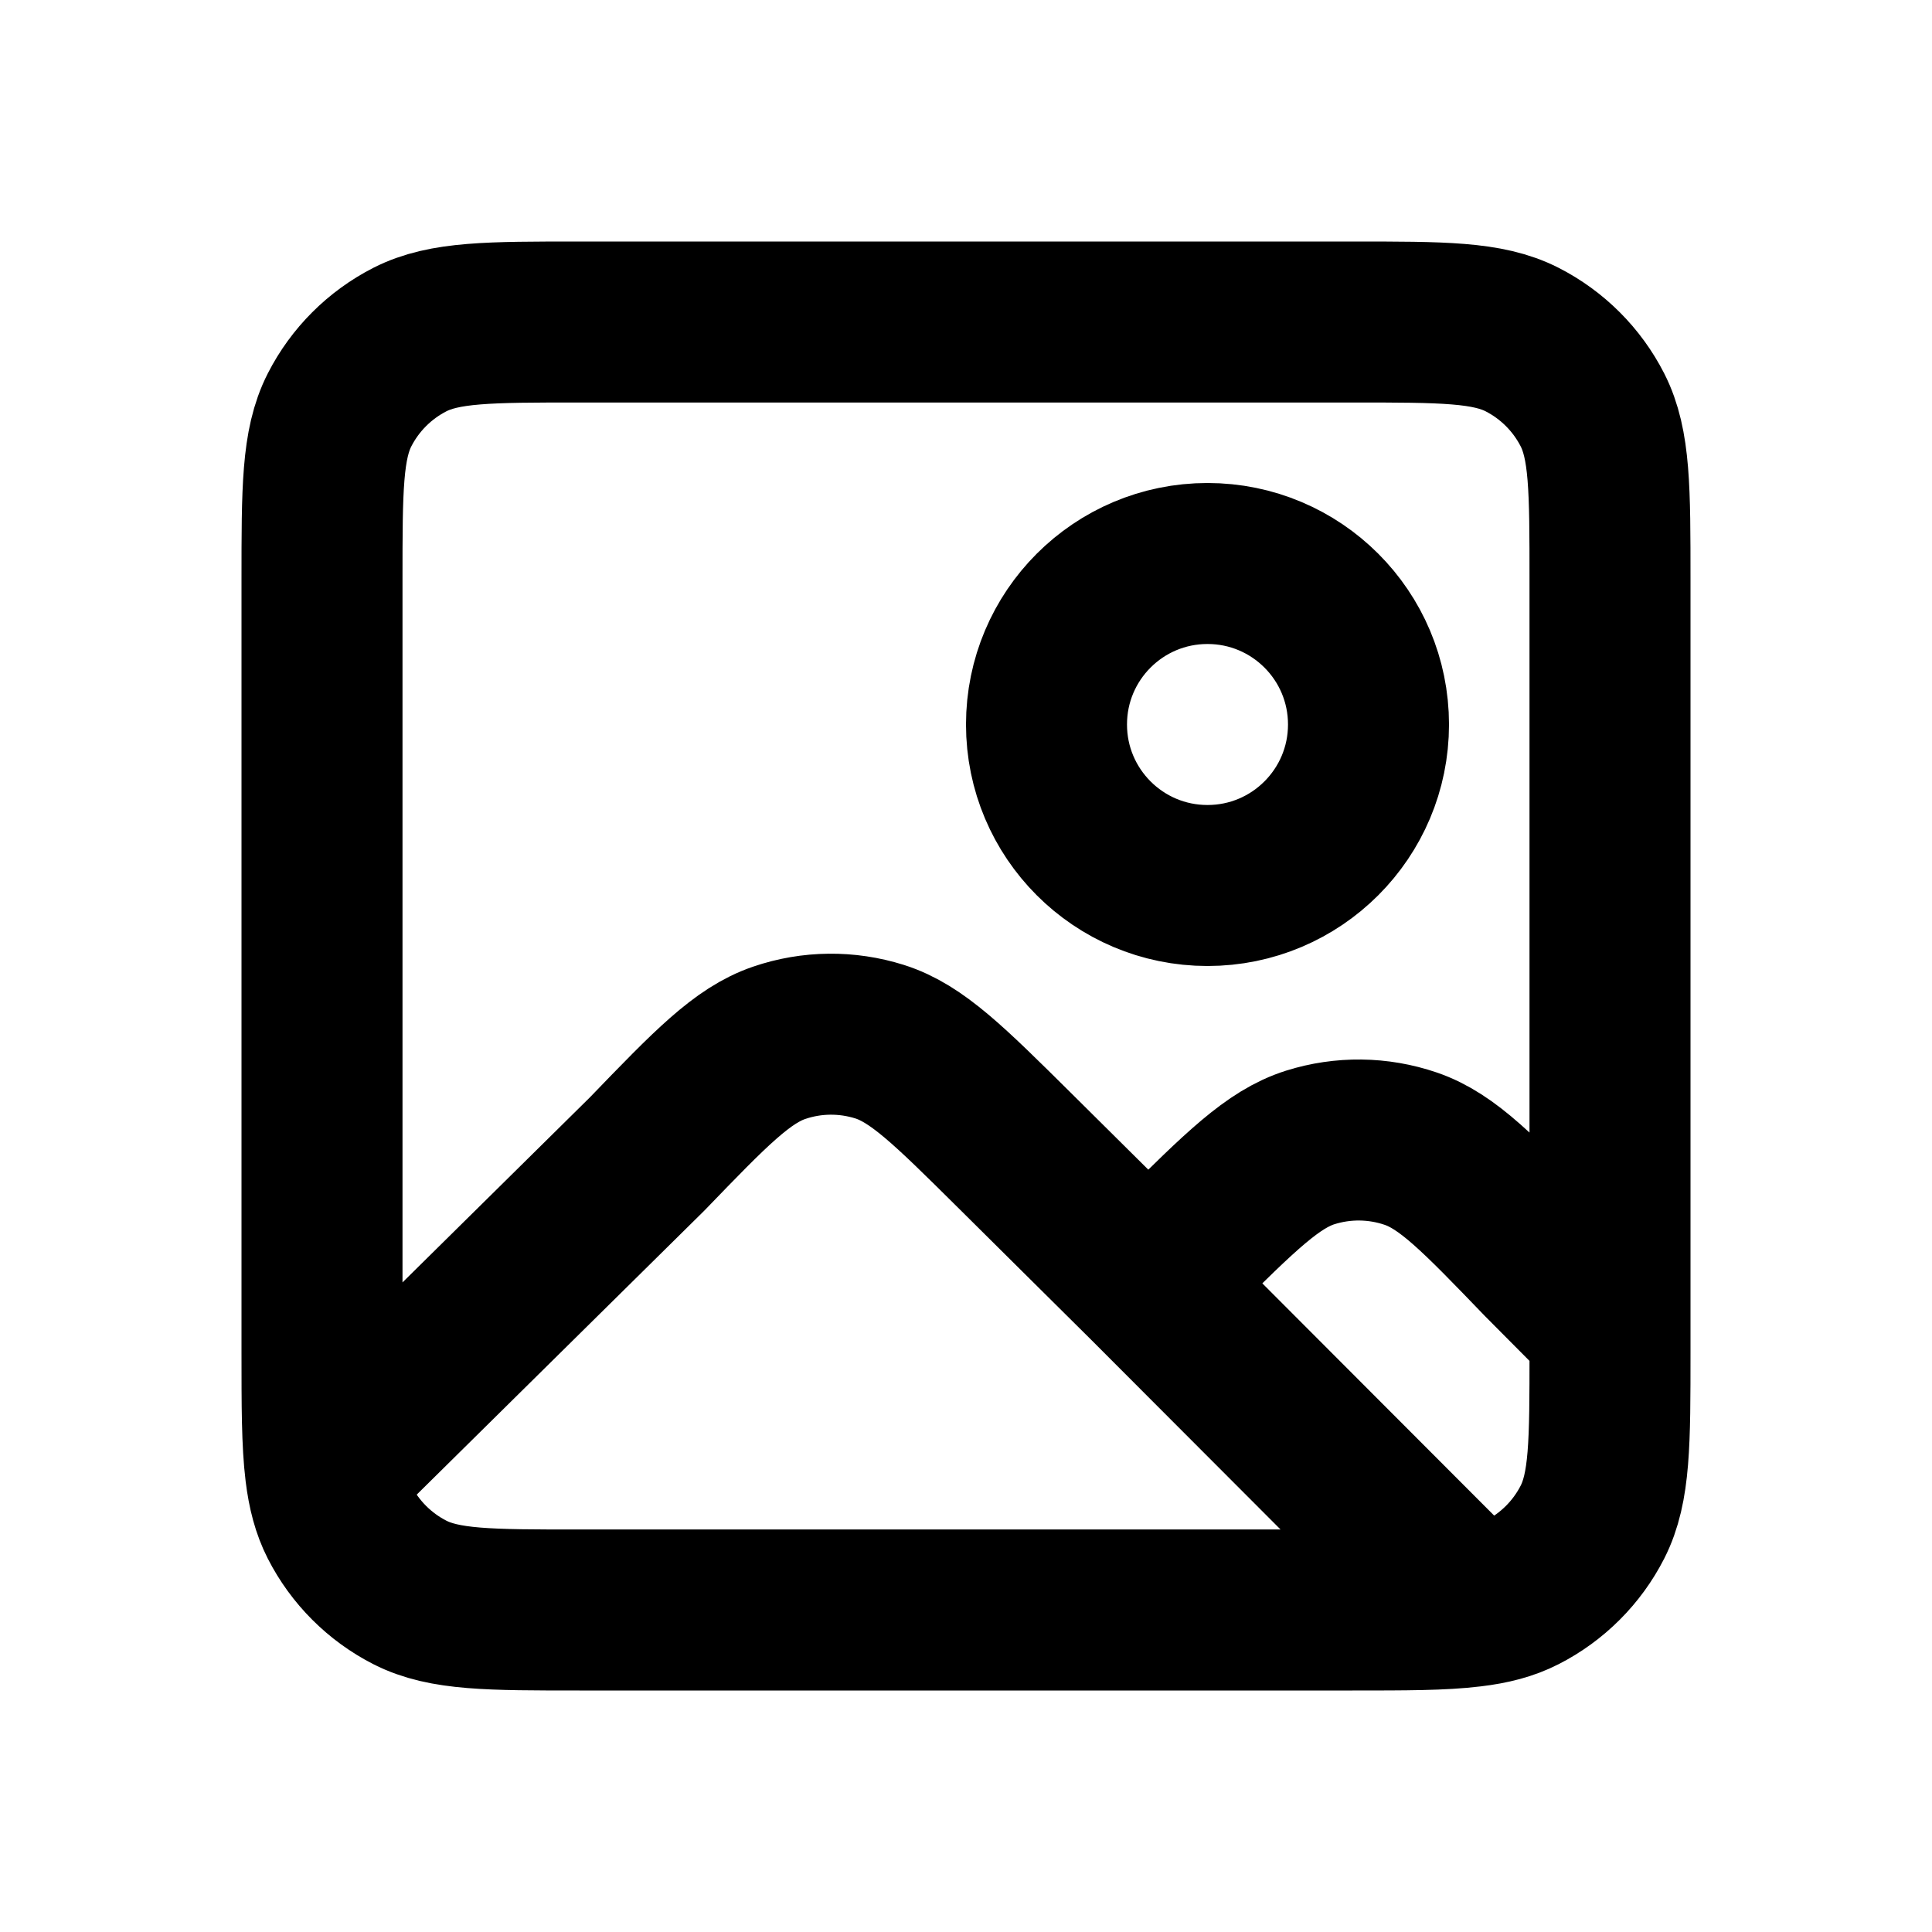
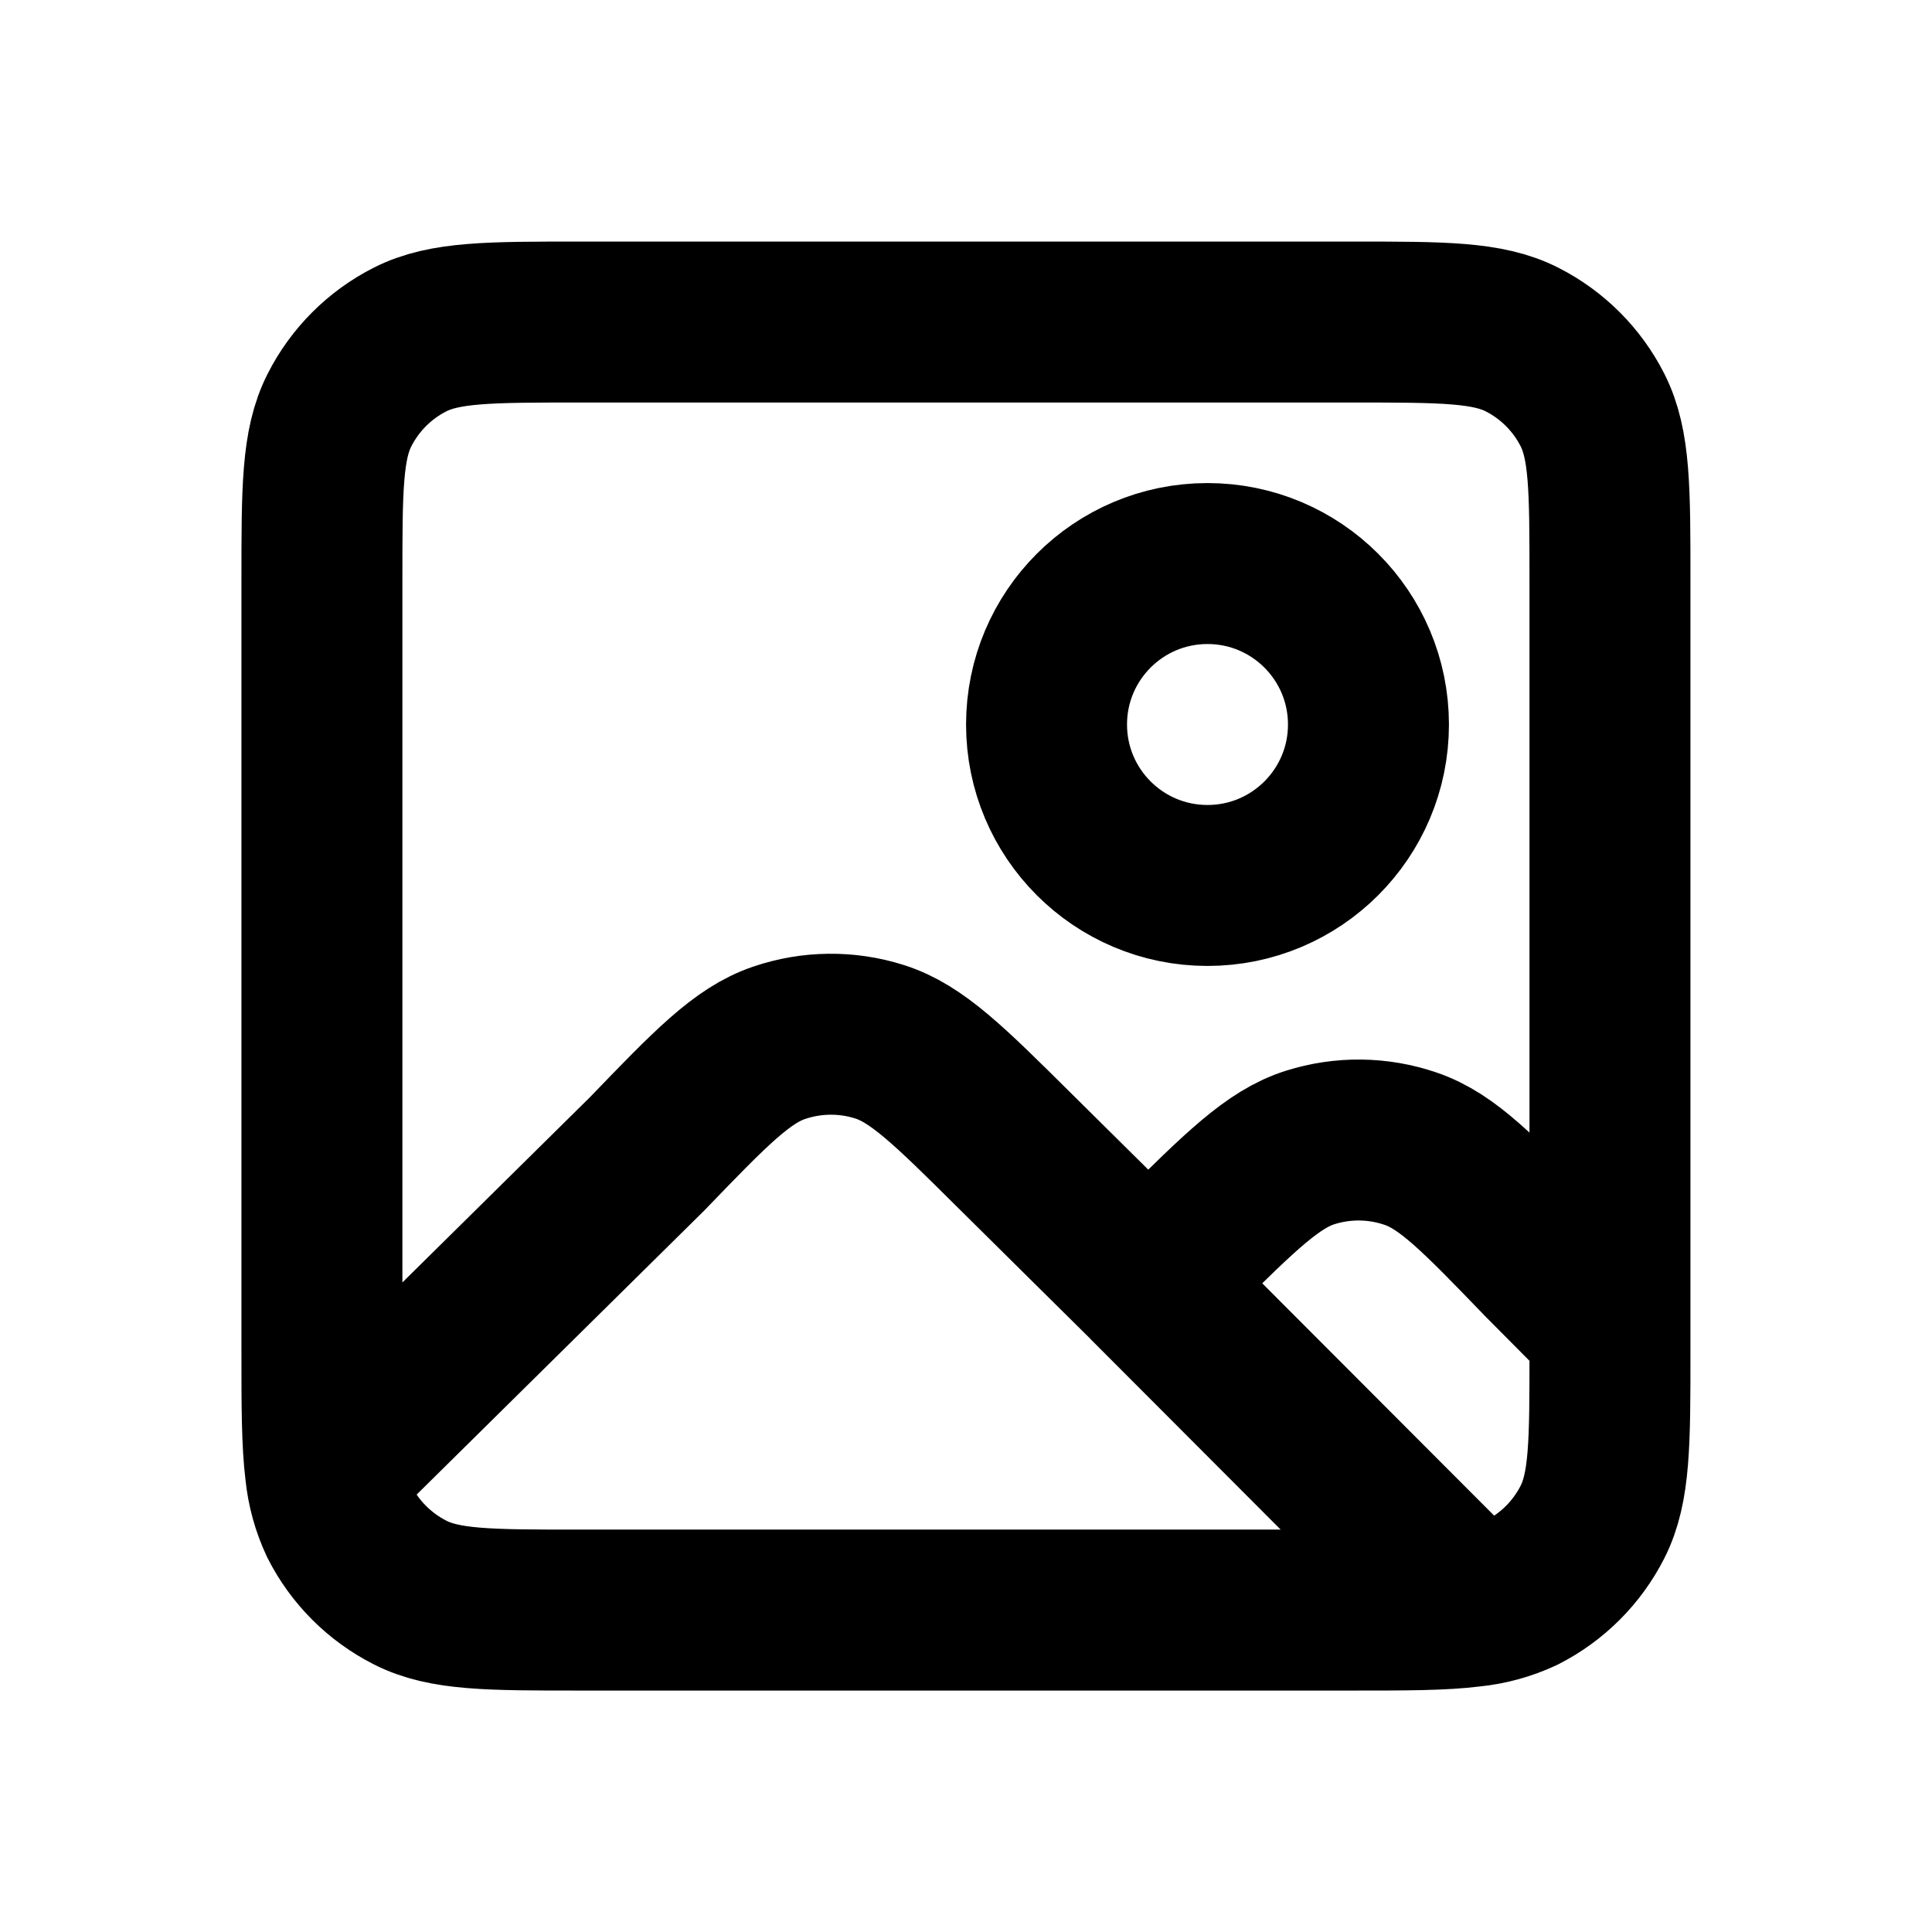
- <svg xmlns="http://www.w3.org/2000/svg" width="800px" height="800px" viewBox="0 0 24 24" fill="none">
-   <path d="M14.264 15.938L12.596 14.283C11.791 13.485 11.388 13.086 10.927 12.94C10.52 12.812 10.084 12.816 9.68 12.954C9.222 13.11 8.828 13.517 8.041 14.333L4.044 18.28M14.264 15.938L14.605 15.599C15.411 14.8 15.814 14.4 16.276 14.254C16.683 14.126 17.12 14.131 17.524 14.269C17.982 14.425 18.376 14.834 19.163 15.651L20 16.493M14.264 15.938L18.275 19.956M18.275 19.956C17.918 20 17.454 20 16.8 20H7.2C6.08 20 5.52 20 5.092 19.782C4.716 19.59 4.41 19.284 4.218 18.908C4.128 18.731 4.075 18.532 4.044 18.28M18.275 19.956C18.529 19.926 18.73 19.873 18.908 19.782C19.284 19.59 19.59 19.284 19.782 18.908C20 18.48 20 17.92 20 16.8V16.493M4.044 18.28C4 17.922 4 17.457 4 16.8V7.2C4 6.08 4 5.52 4.218 5.092C4.41 4.716 4.716 4.41 5.092 4.218C5.52 4 6.08 4 7.2 4H16.8C17.92 4 18.48 4 18.908 4.218C19.284 4.41 19.59 4.716 19.782 5.092C20 5.52 20 6.08 20 7.2V16.493M17 9C17 10.104 16.105 11 15 11C13.895 11 13 10.104 13 9C13 7.895 13.895 7 15 7C16.105 7 17 7.895 17 9Z" stroke="#000000" stroke-width="2" stroke-linecap="round" stroke-linejoin="round" />
+ <svg xmlns="http://www.w3.org/2000/svg" fill="none" viewBox="0 0 16 16">
+   <path stroke="#000" stroke-linecap="round" stroke-linejoin="round" stroke-width="1.333" d="M9.51 10.625 8.396 9.522c-.536-.532-.805-.798-1.113-.895a1.33 1.33 0 0 0-.83.009c-.306.103-.569.375-1.094.92l-2.663 2.63m6.813-1.561.227-.226c.538-.533.807-.799 1.114-.896a1.33 1.33 0 0 1 .832.01c.306.104.568.376 1.094.921l.557.561m-3.824-.37 2.674 2.679m0 0c-.238.03-.547.03-.983.03H4.8c-.747 0-1.12 0-1.405-.146a1.33 1.33 0 0 1-.583-.583 1.3 1.3 0 0 1-.116-.418m9.487 1.117a1.3 1.3 0 0 0 .422-.116 1.33 1.33 0 0 0 .583-.583c.145-.285.145-.658.145-1.405v-.205M2.696 12.187c-.03-.239-.03-.549-.03-.987V4.8c0-.747 0-1.12.146-1.405a1.33 1.33 0 0 1 .583-.583c.285-.145.658-.145 1.405-.145h6.4c.747 0 1.12 0 1.405.145a1.33 1.33 0 0 1 .583.583c.145.285.145.658.145 1.405v6.195m-2-4.995a1.333 1.333 0 1 1-2.666 0 1.333 1.333 0 0 1 2.666 0" />
</svg>
